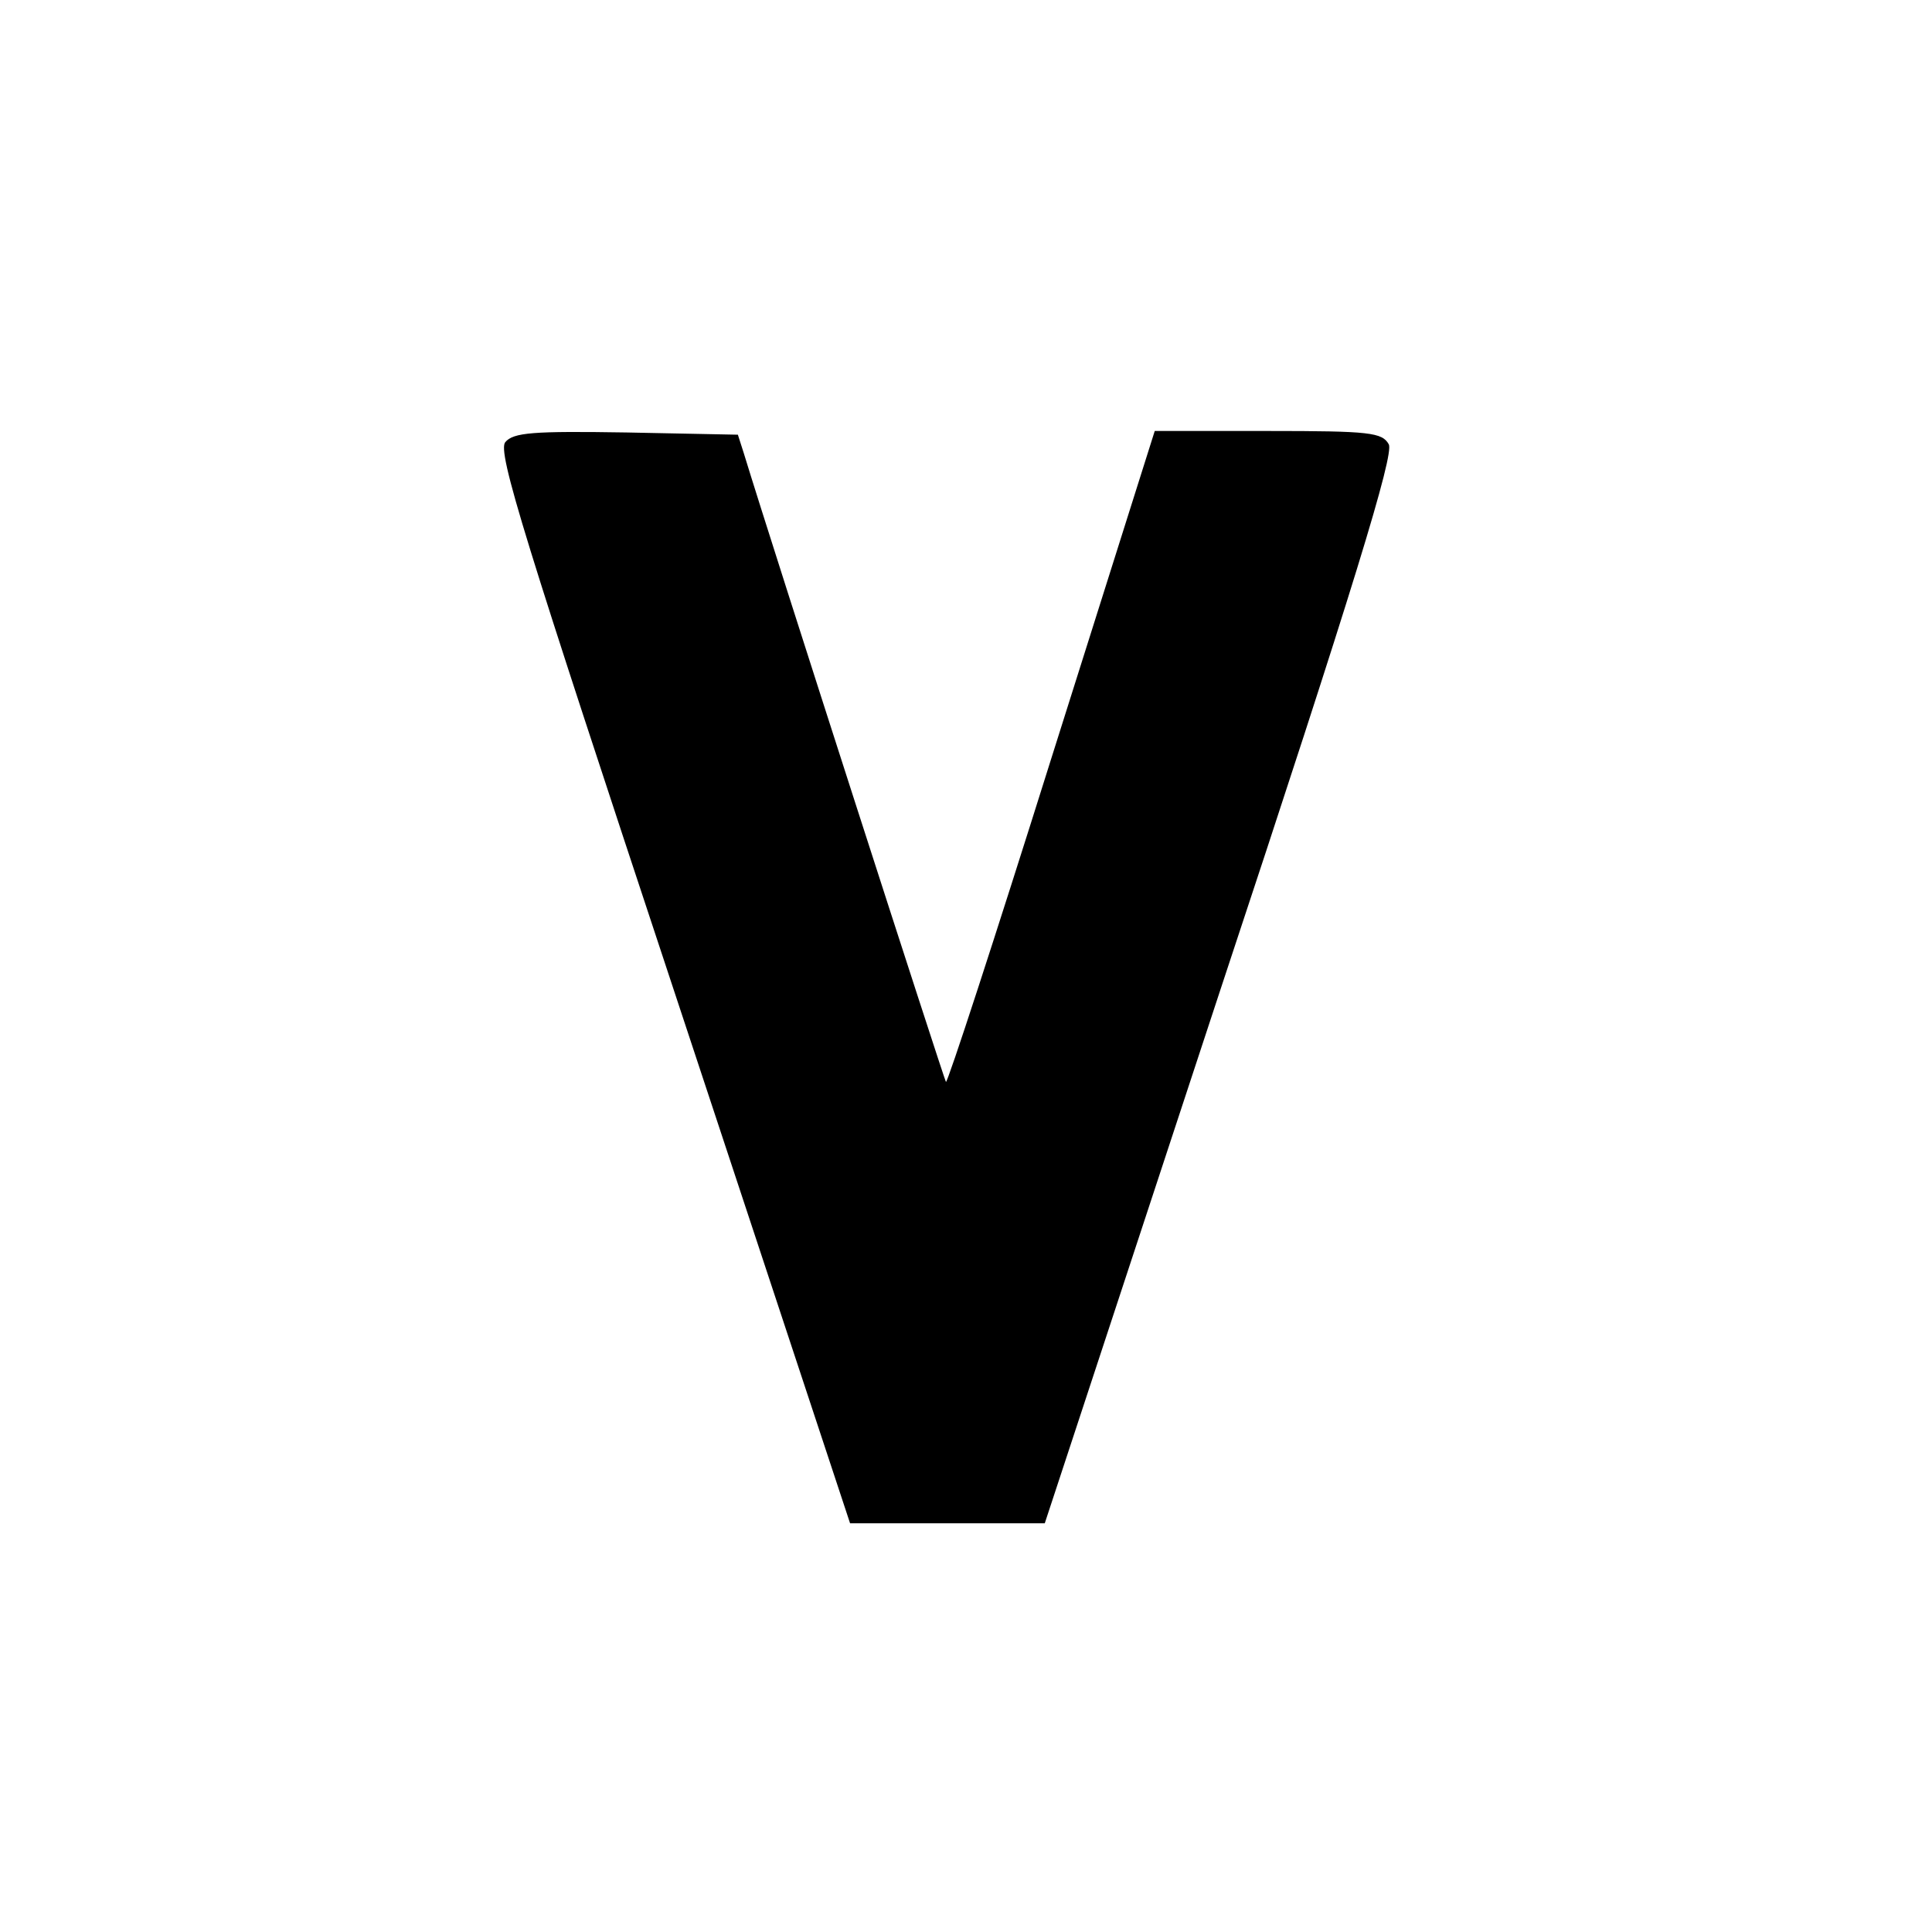
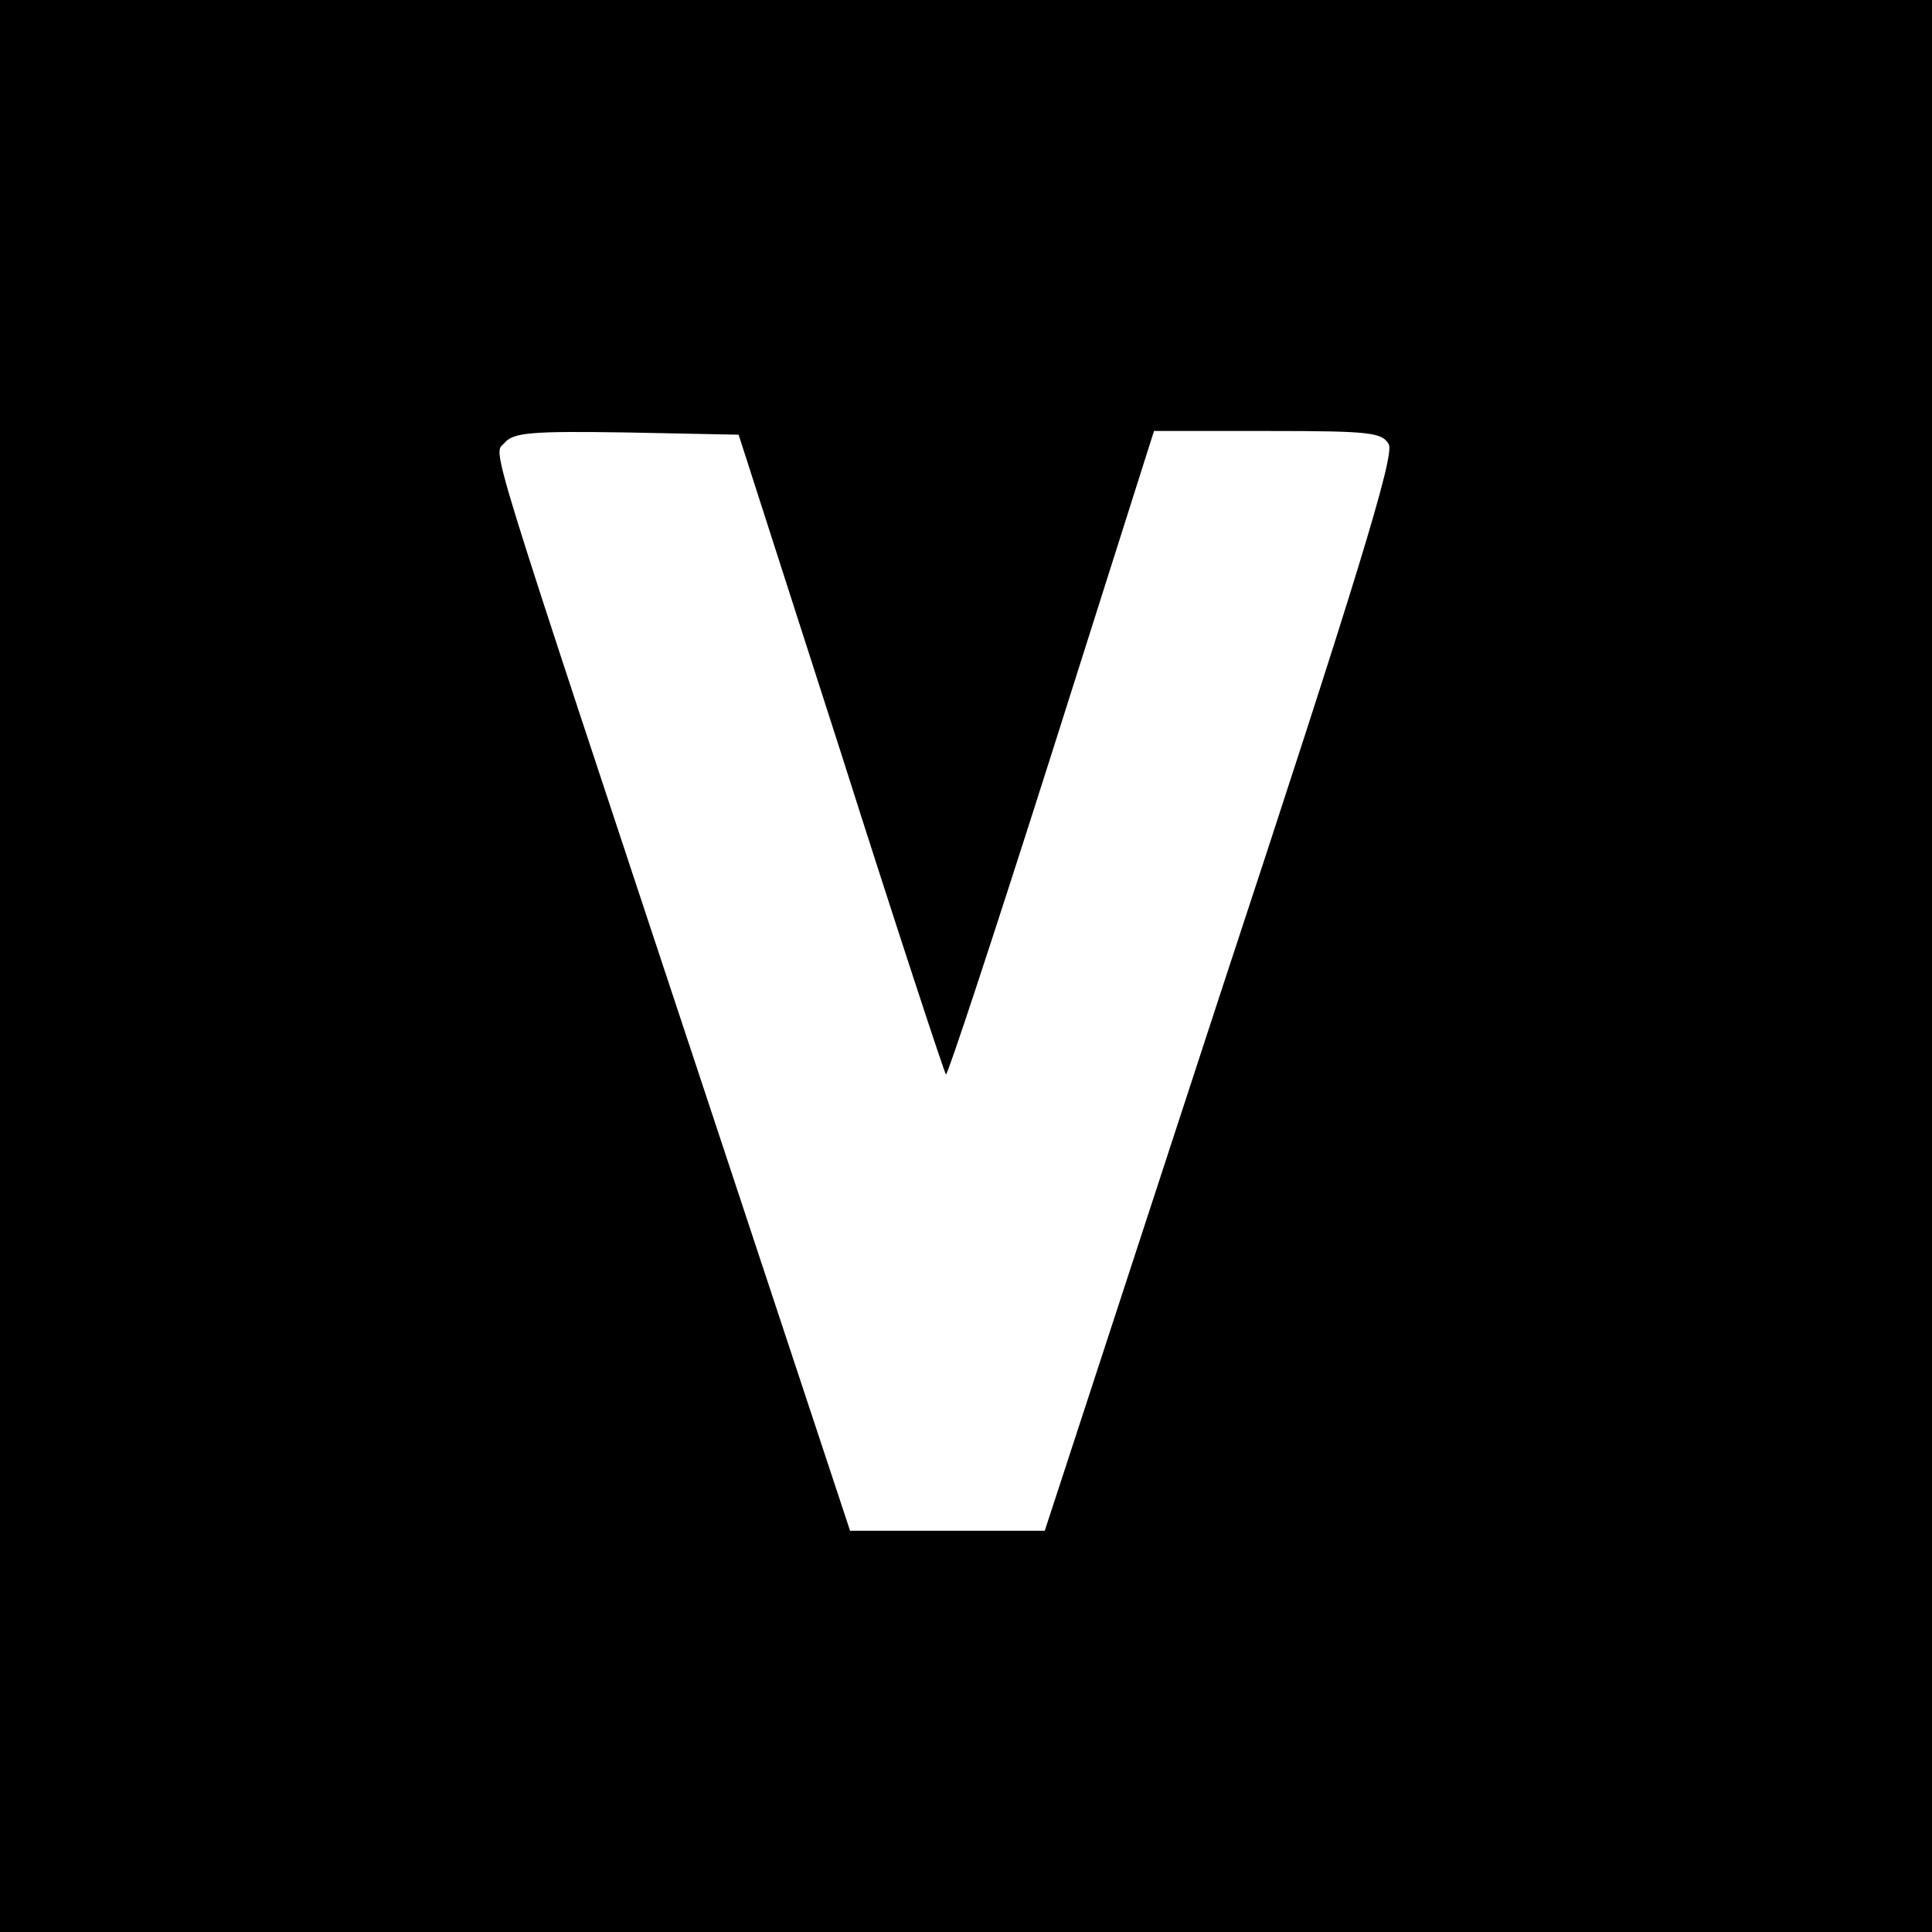
<svg xmlns="http://www.w3.org/2000/svg" version="1.0" width="260pt" height="260pt" viewBox="0 0 260 260" preserveAspectRatio="xMidYMid meet">
  <g transform="translate(0,260) scale(0.1,-0.1)" fill="#000000" stroke="none">
-     <path d="M680 2005 c-11 -13 26 -131 226 -735 l238 -720 131 0 131 0 236 717 c181 546 234 721 227 735 -9 16 -25 18 -162 18 l-153 0 -139 -440 c-76 -242 -140 -438 -142 -436 -2 2 -232 715 -272 846 l-8 25 -150 3 c-126 2 -152 0 -163 -13z" />
+     <path d="M0 1300 l0 -1300 1300 0 1300 0 0 1300 0 1300 -1300 0 -1300 0 0 -1300z m1132 286 c75 -236 139 -430 141 -432 2 -2 66 192 142 431 l138 435 153 0 c139 0 154 -2 163 -18 8 -15 -44 -185 -227 -740 l-236 -722 -131 0 -131 0 -186 562 c-312 942 -294 884 -279 902 12 14 36 16 165 14 l150 -3 138 -429z" />
  </g>
</svg>
